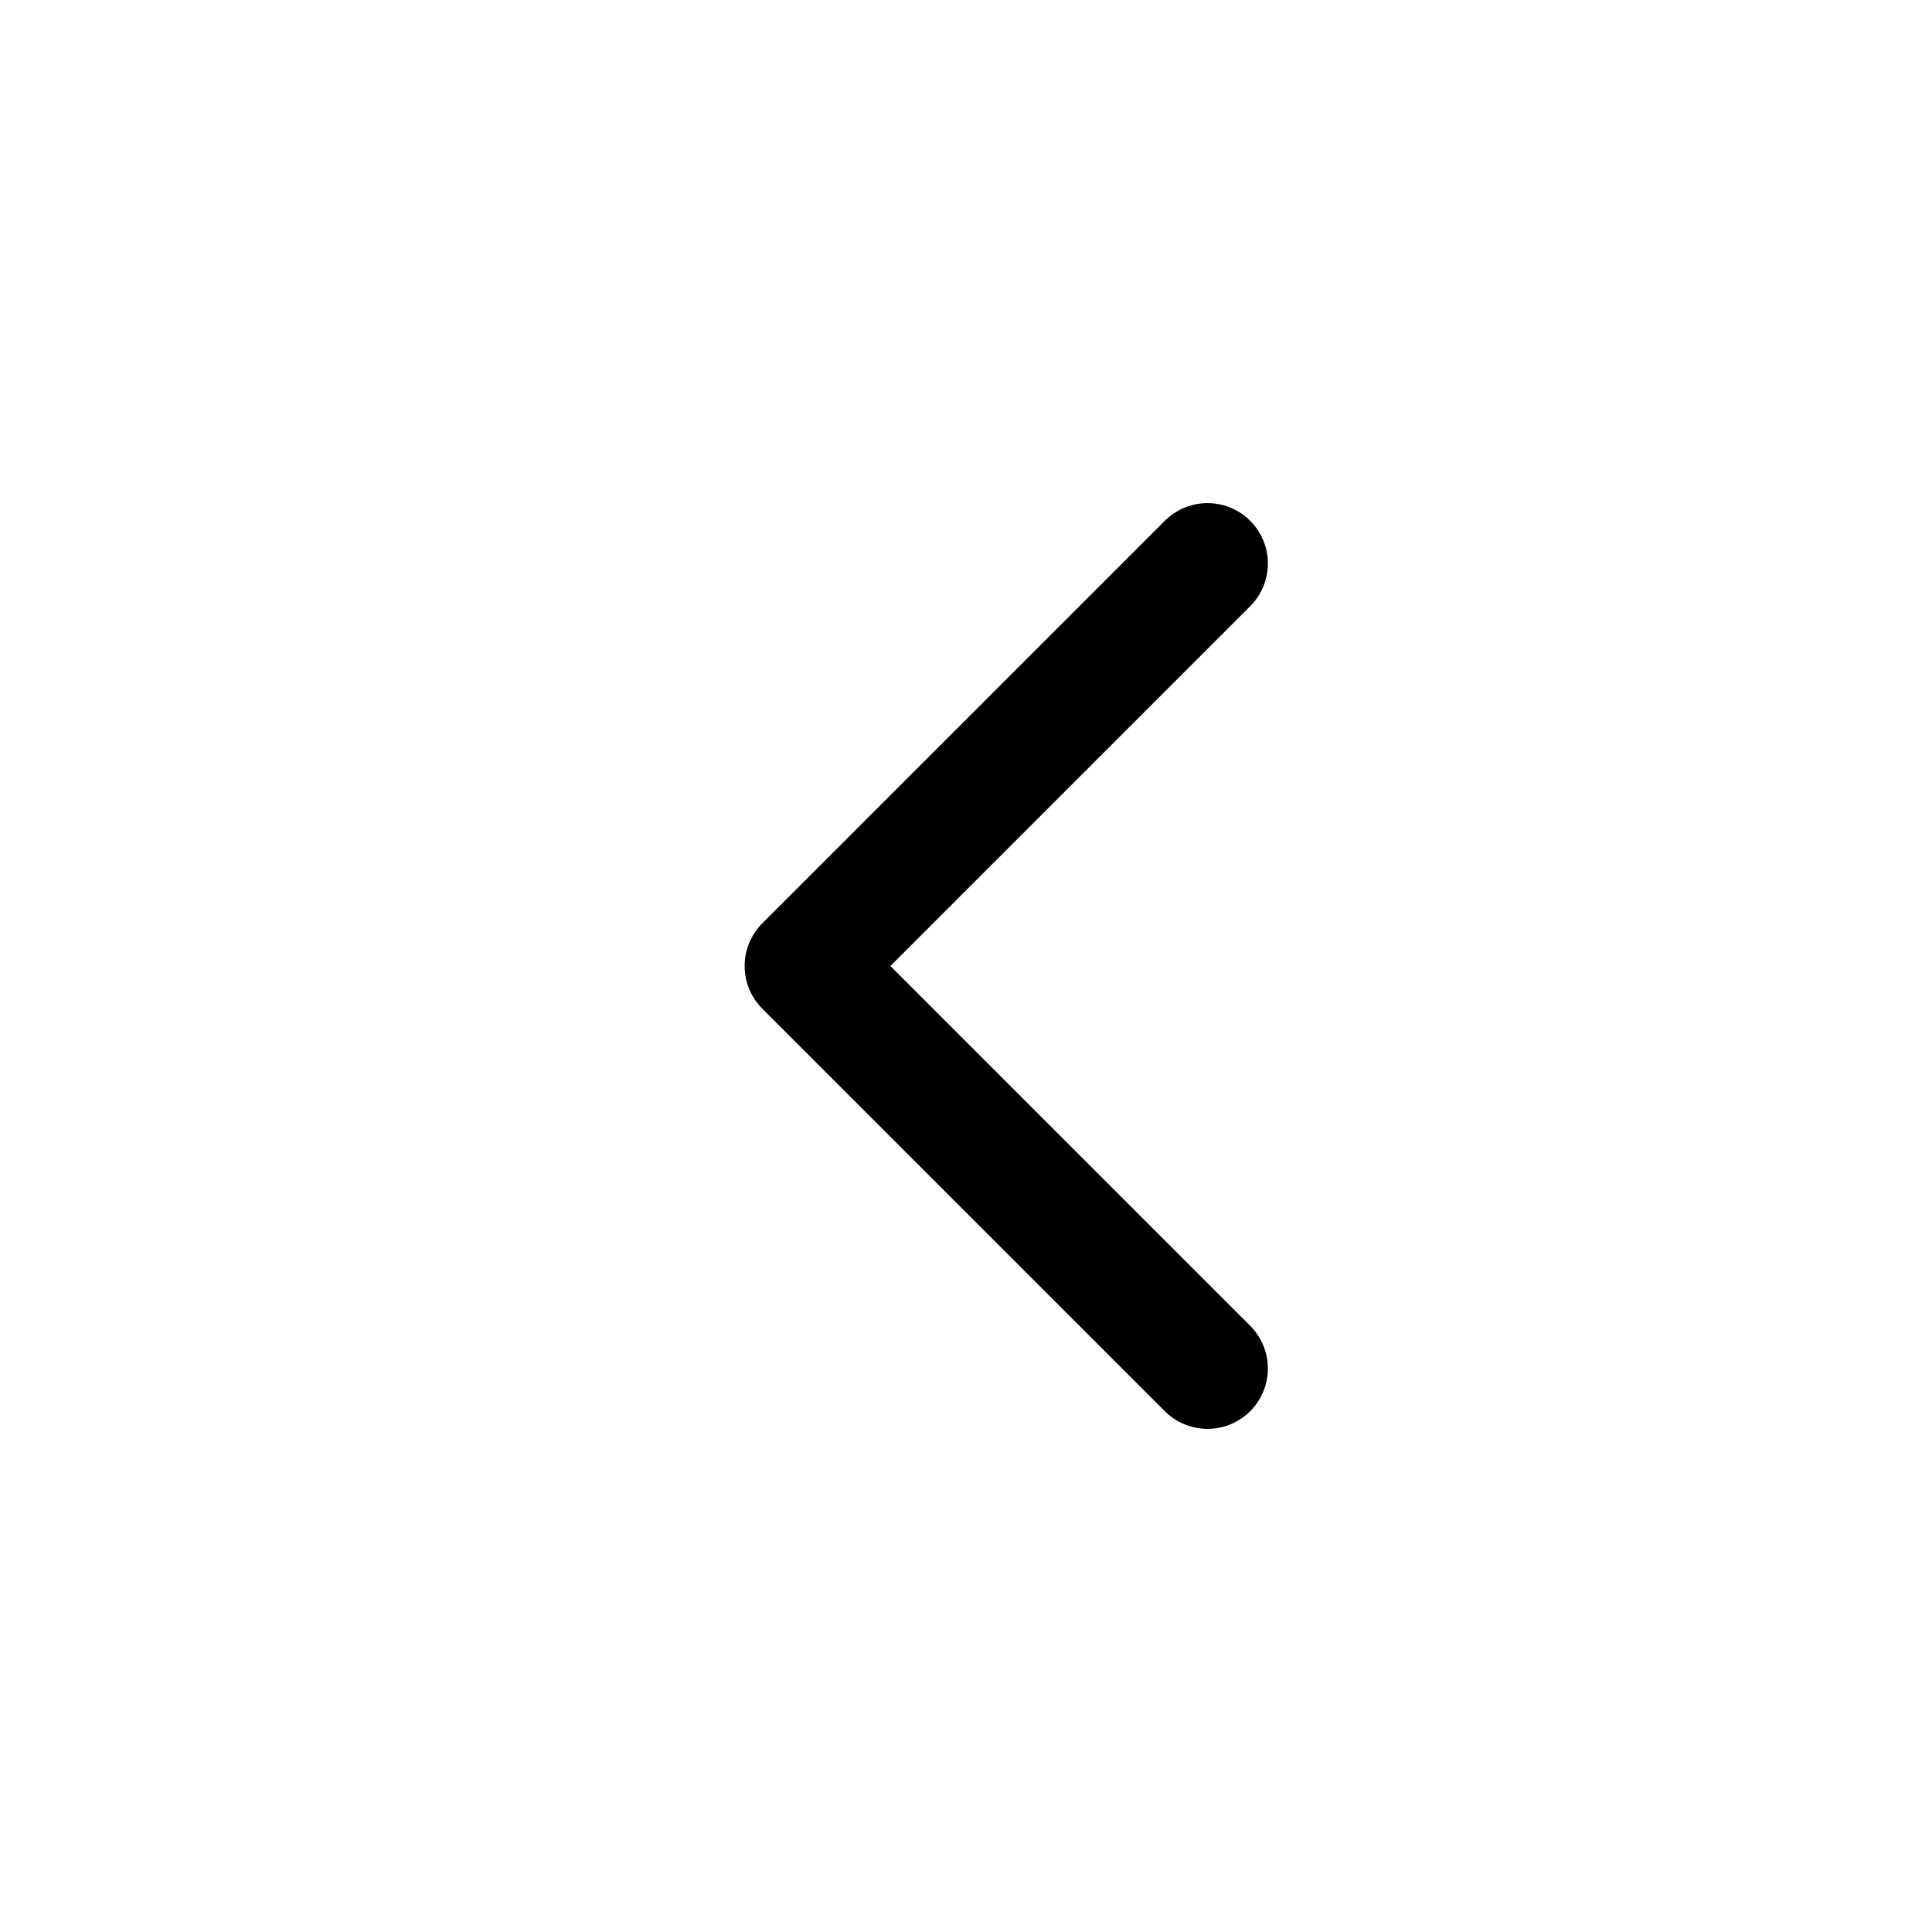
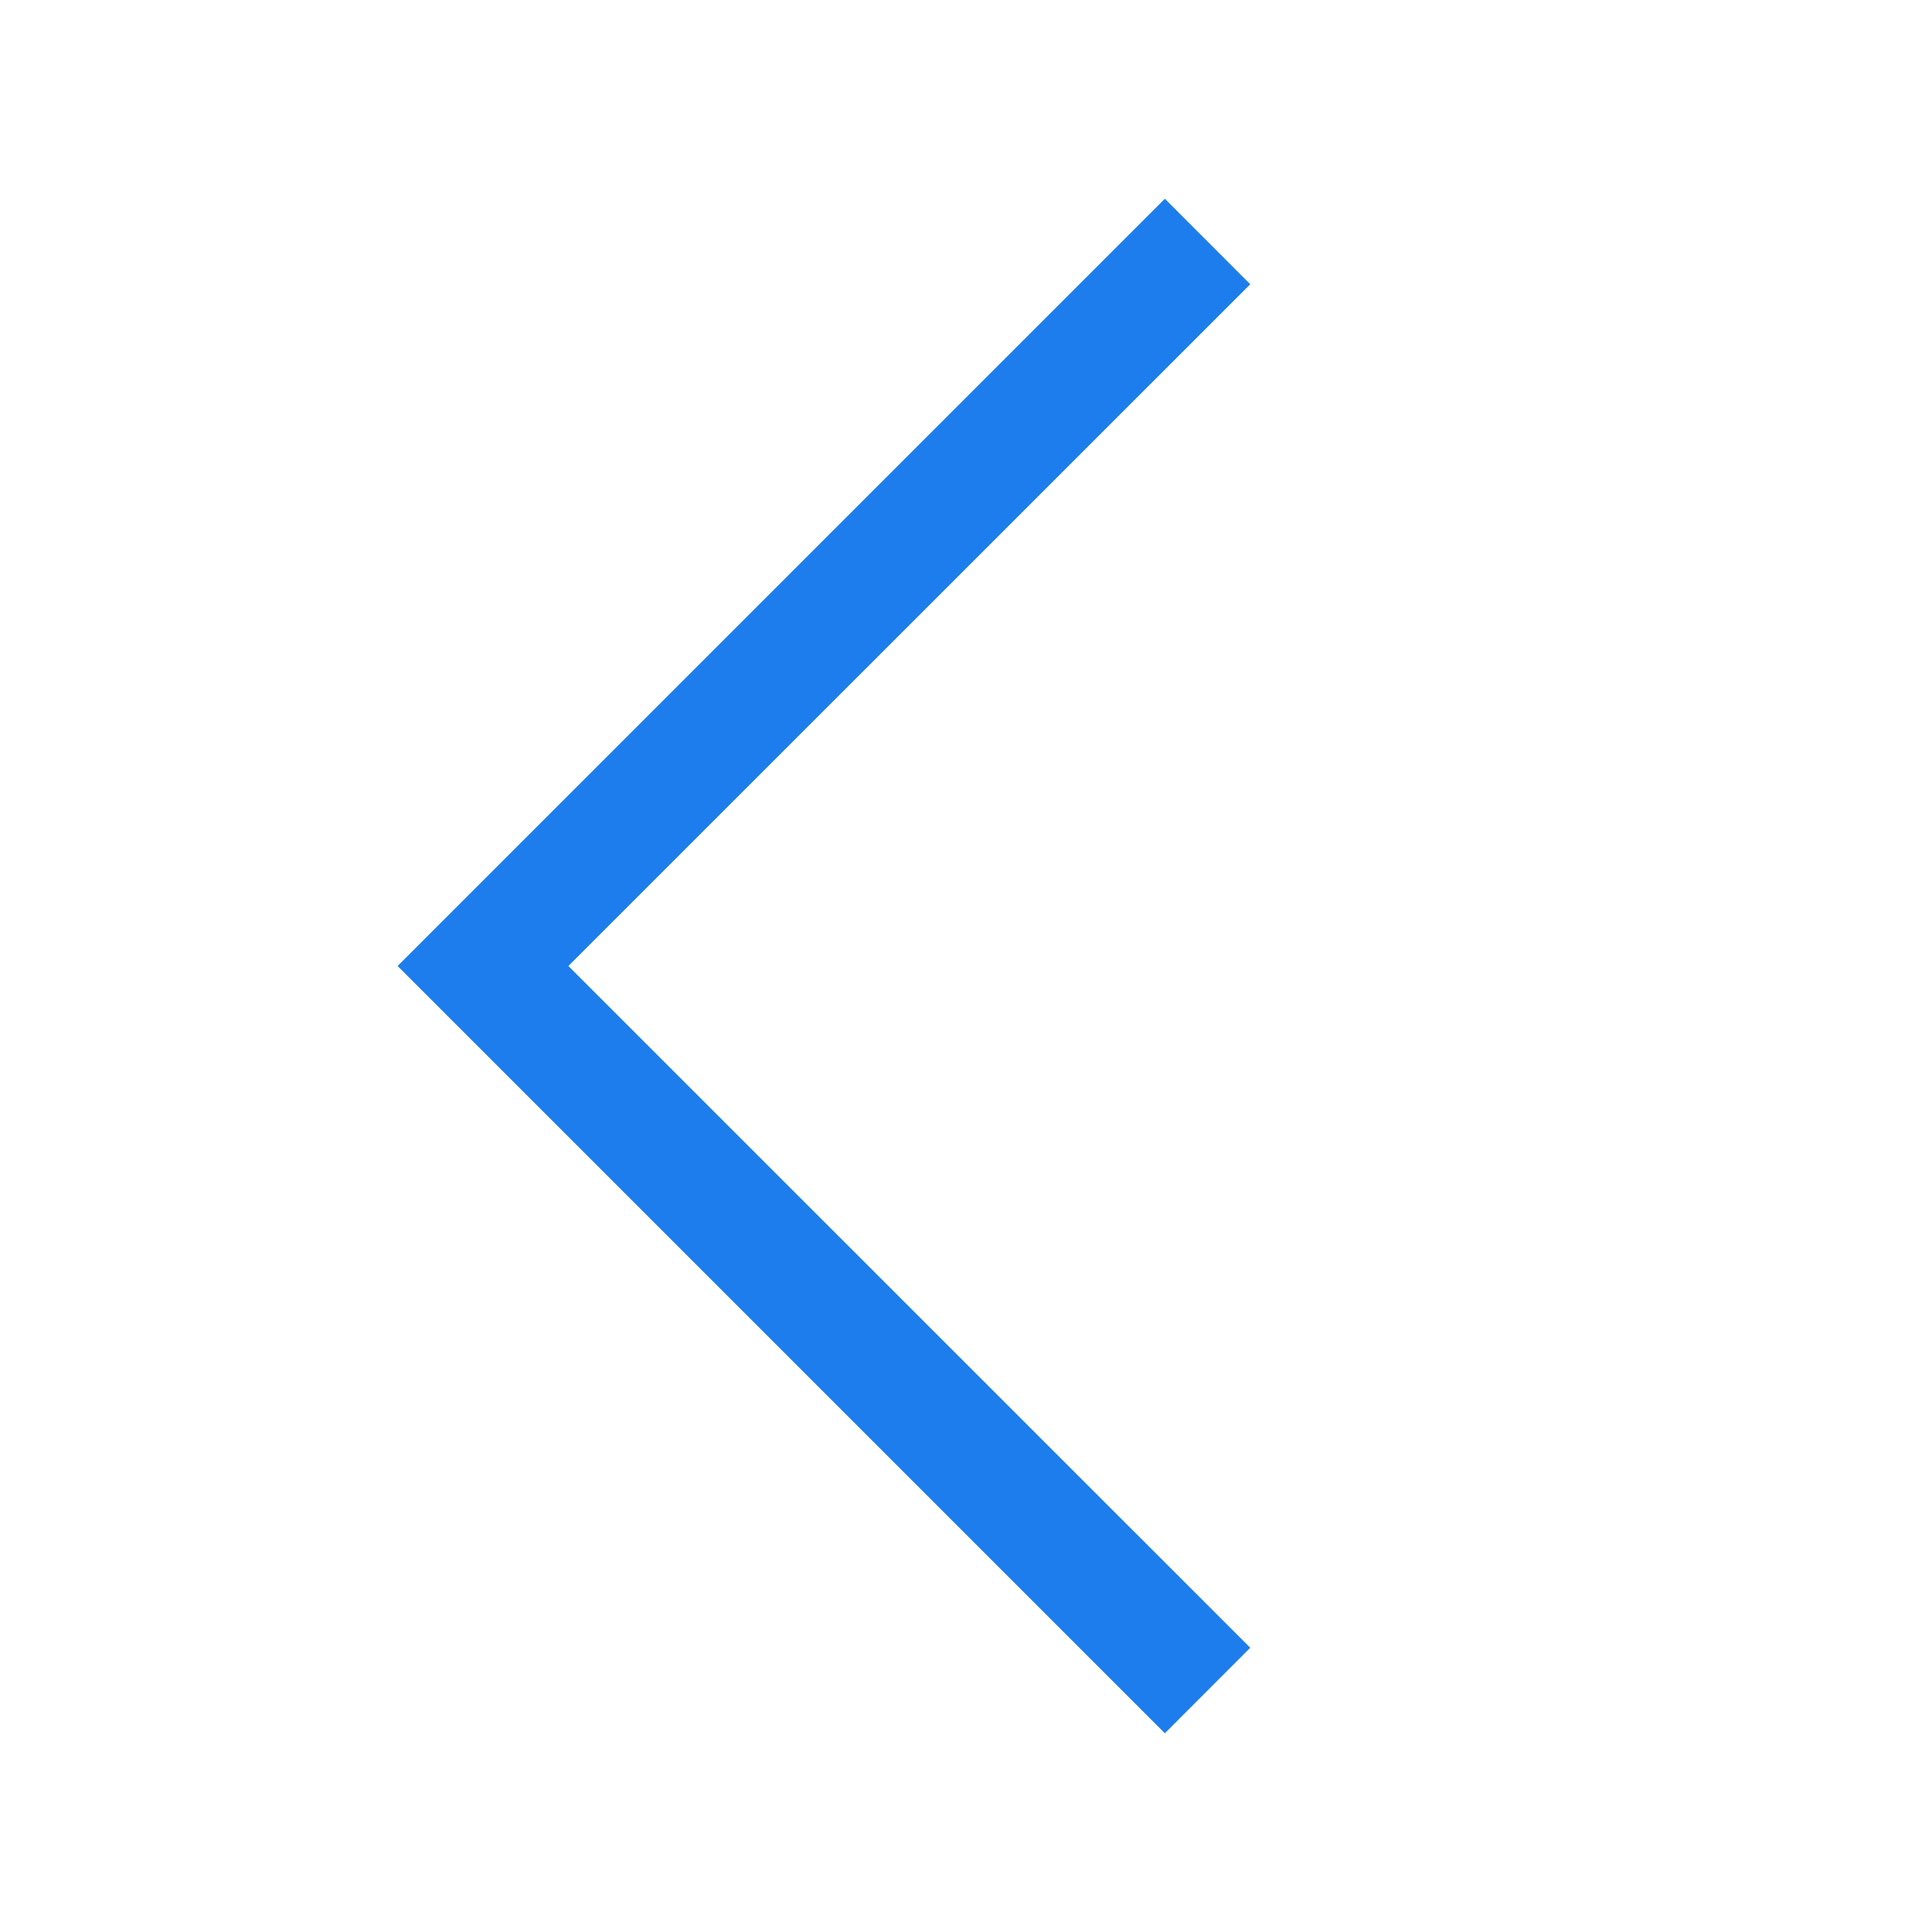
- <svg xmlns="http://www.w3.org/2000/svg" width="800px" height="800px" viewBox="0 0 24 24" fill="none">
-   <path d="M15 7L10 12L15 17" stroke="#000000" stroke-width="1.5" stroke-linecap="round" stroke-linejoin="round" />
+ <svg xmlns="http://www.w3.org/2000/svg" width="16" height="16" viewBox="0 0 16 16" fill="none">
+   <path fill-rule="evenodd" clip-rule="evenodd" d="M9.647 1.646L10.354 2.354L4.707 8L10.354 13.646L9.647 14.354L3.293 8L9.647 1.646Z" fill="#1D7DED" />
</svg>
